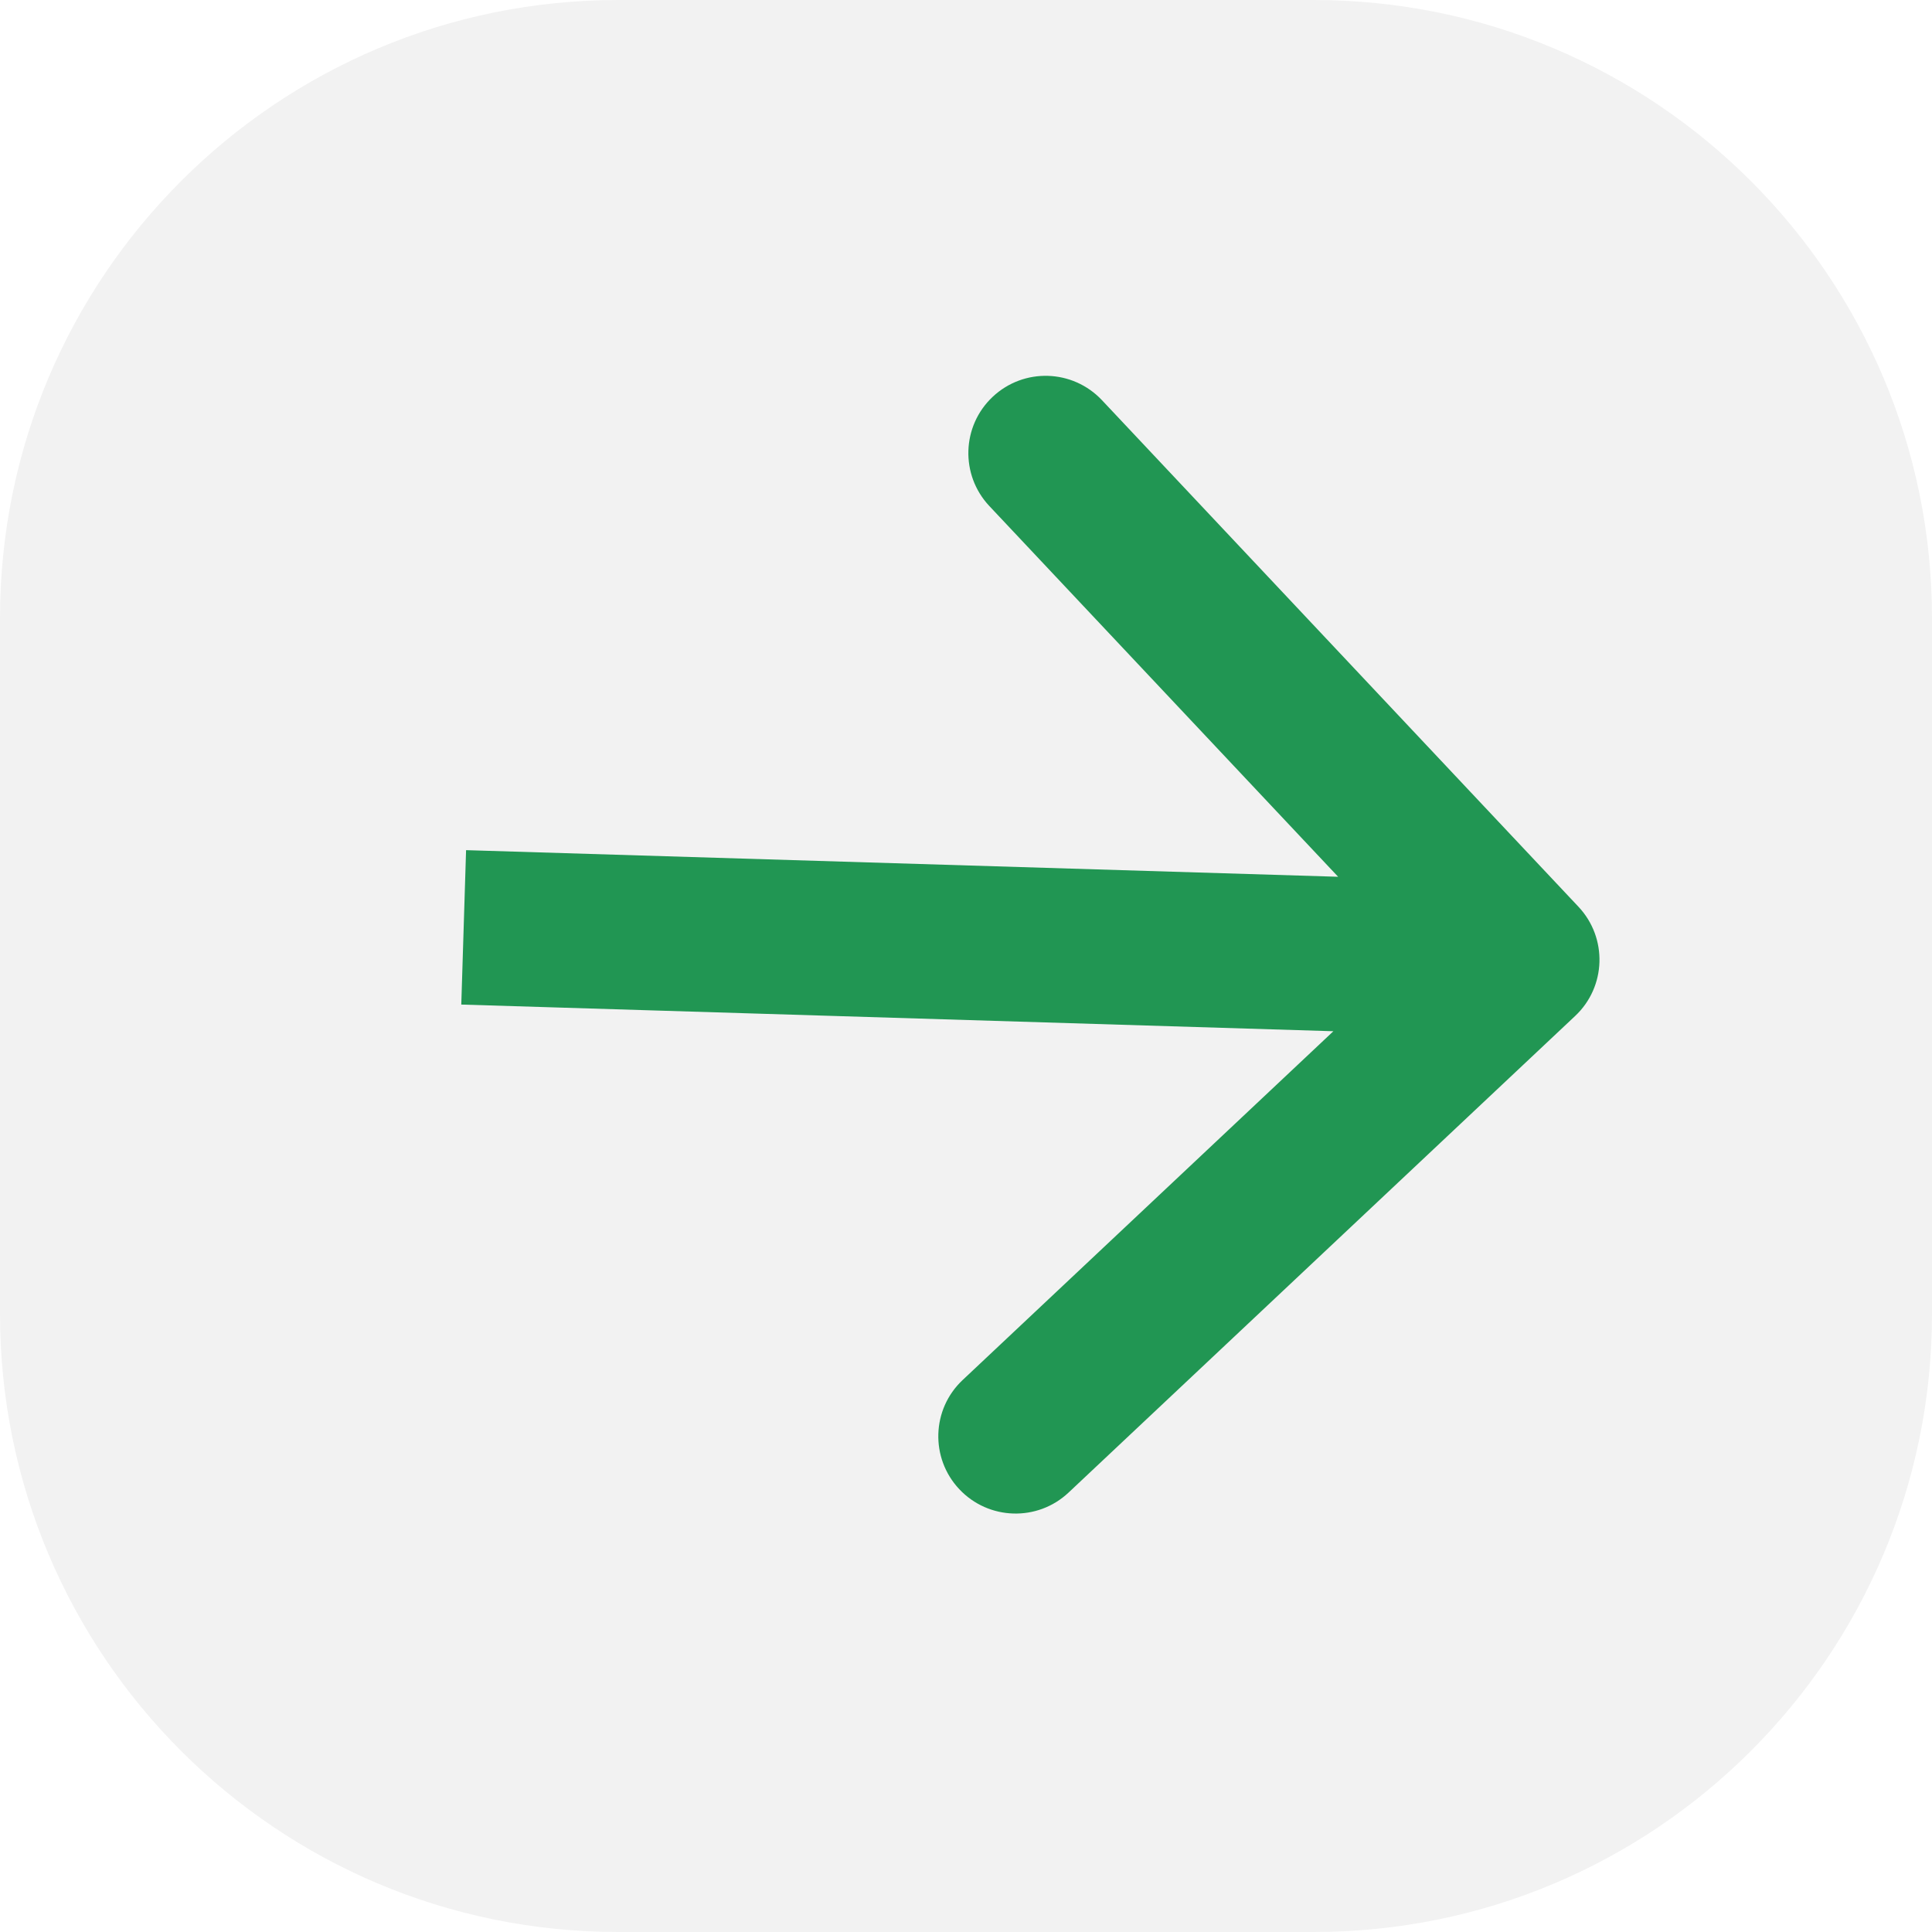
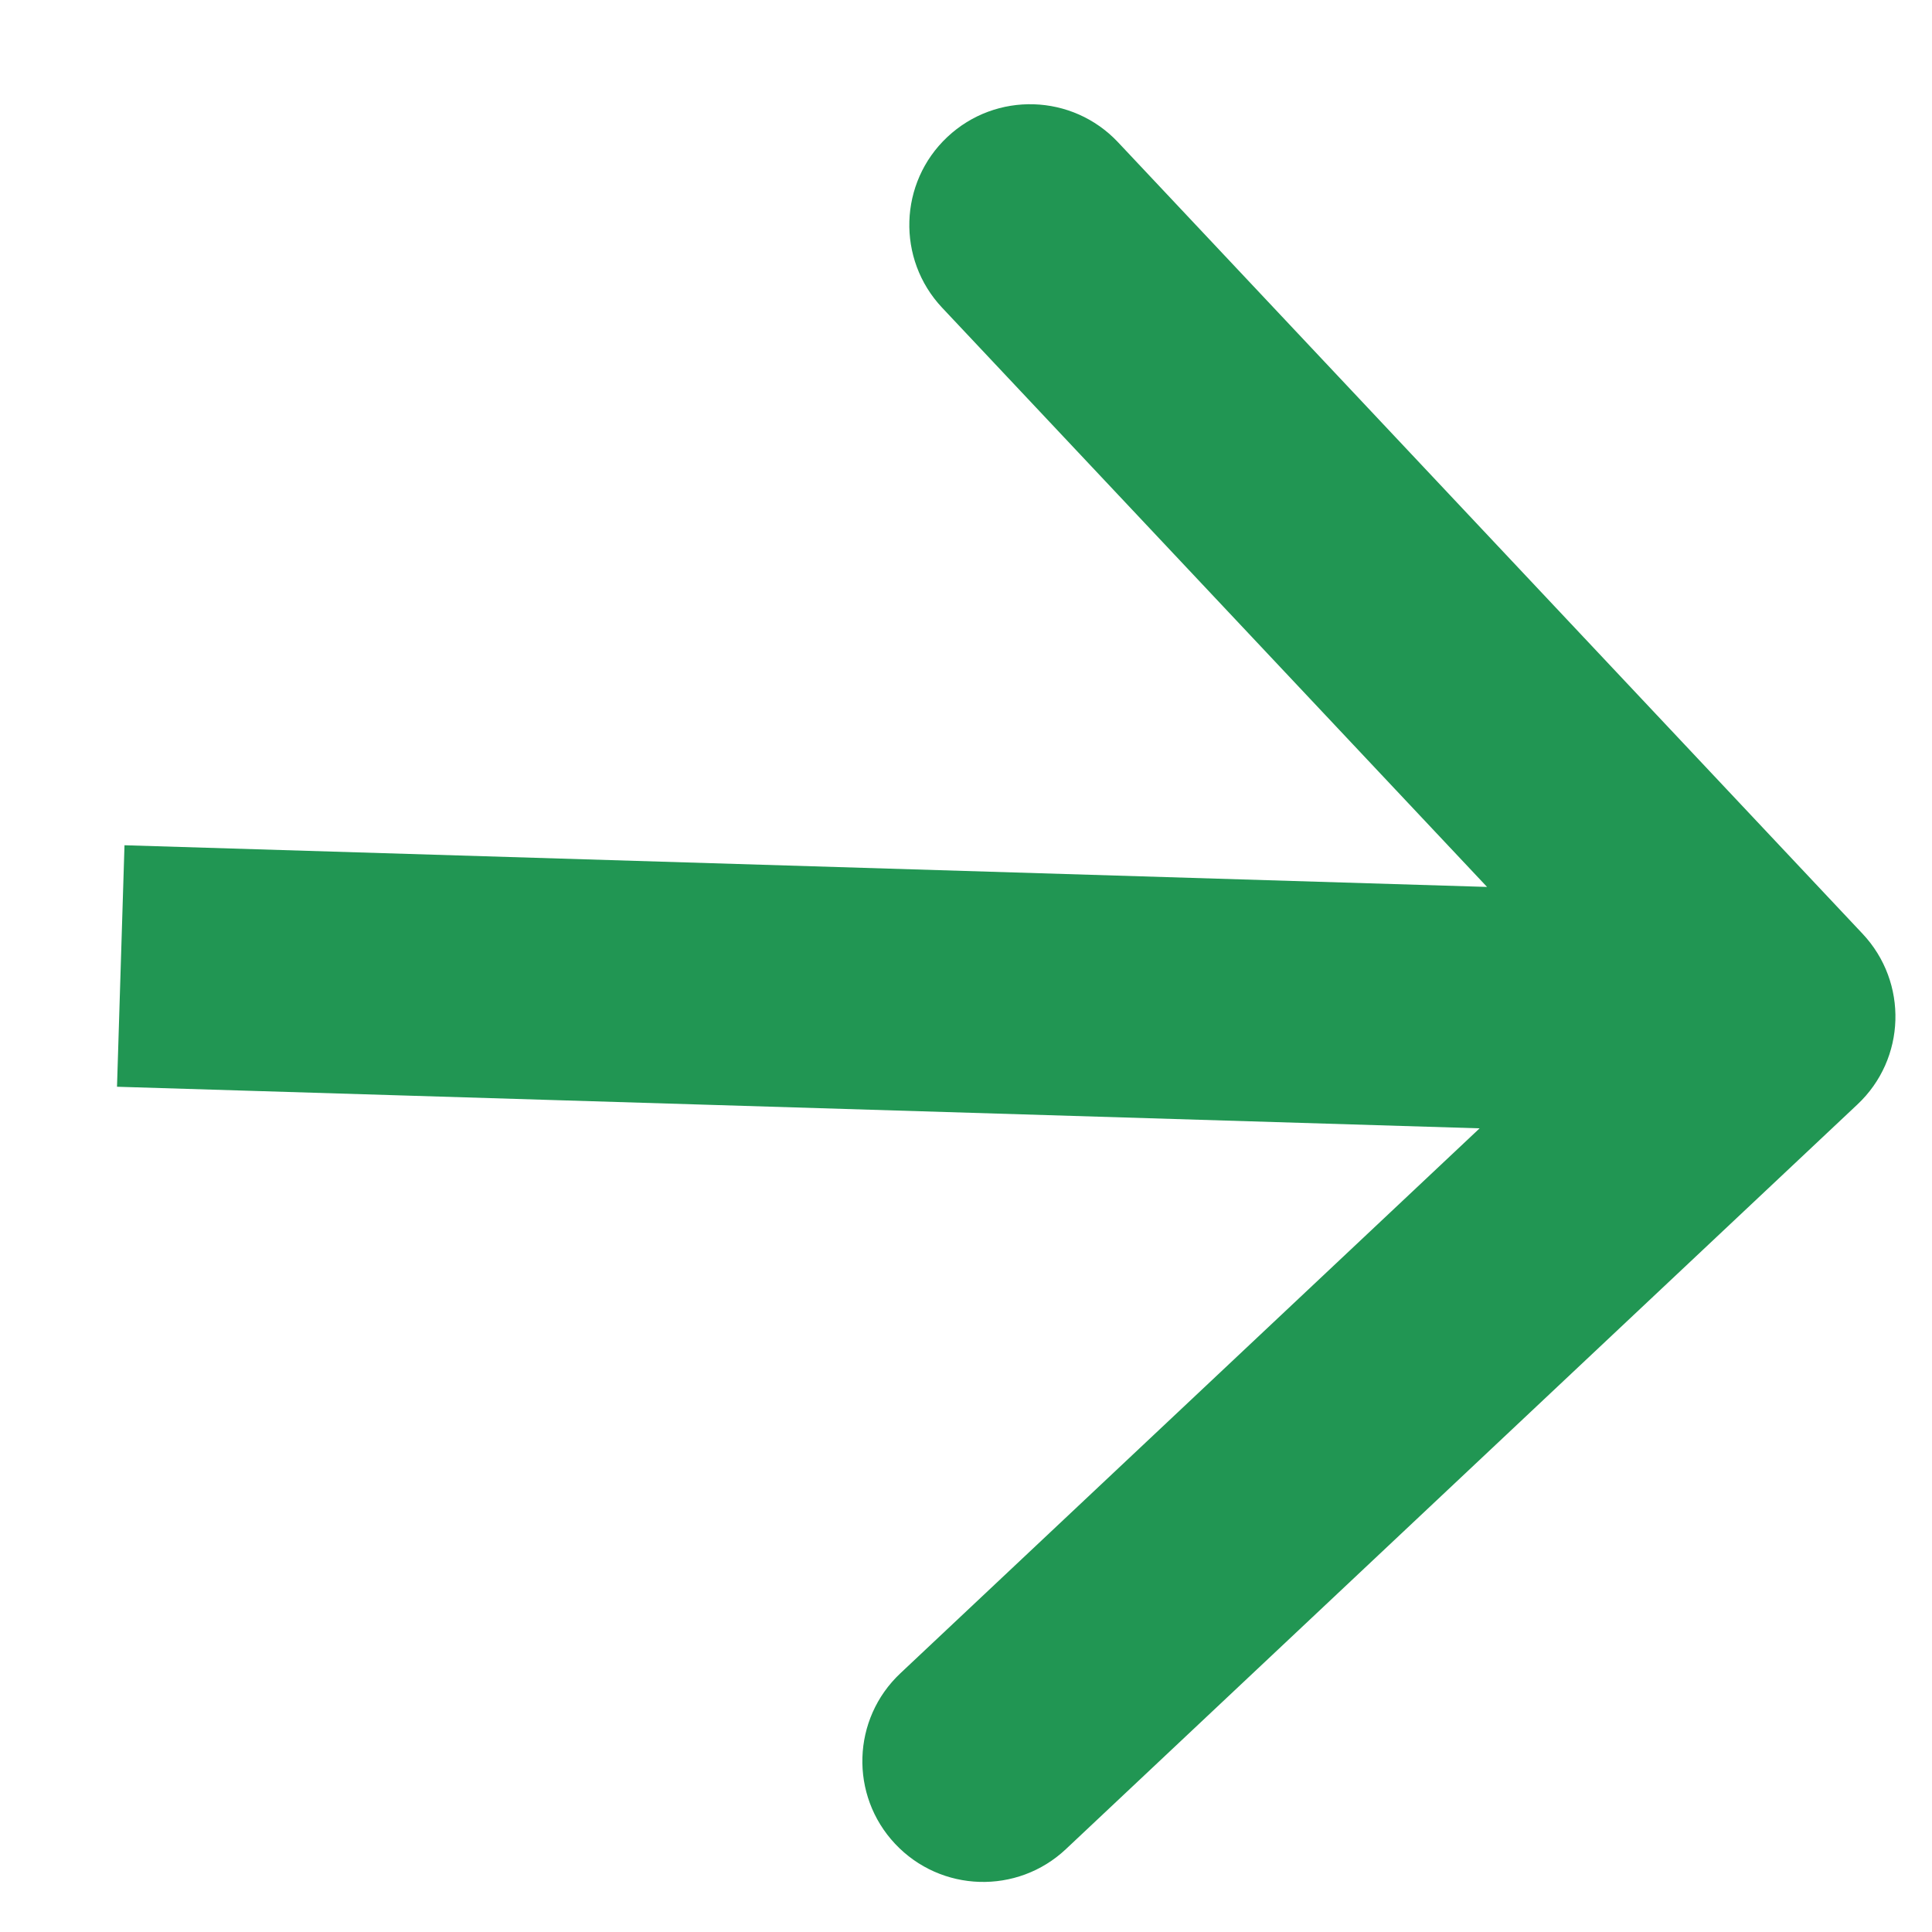
- <svg xmlns="http://www.w3.org/2000/svg" width="25" height="25" viewBox="0 0 25 25" fill="none">
-   <rect width="25" height="25" rx="8" fill="#F2F2F2" />
-   <path d="M20.382 13.147C20.785 12.769 20.804 12.136 20.425 11.733L14.259 5.178C13.88 4.776 13.248 4.756 12.845 5.135C12.443 5.513 12.424 6.146 12.802 6.548L18.284 12.375L12.457 17.857C12.054 18.235 12.035 18.868 12.413 19.27C12.792 19.673 13.425 19.692 13.827 19.314L20.382 13.147ZM5.969 12.999L19.667 13.418L19.728 11.419L6.031 11.001L5.969 12.999Z" fill="#219653" />
+ <svg xmlns="http://www.w3.org/2000/svg" width="16" height="16" viewBox="0 0 16 16" fill="none">
+   <path d="M15.382 9.147C15.785 8.769 15.804 8.136 15.425 7.733L9.259 1.178C8.881 0.776 8.248 0.756 7.845 1.135C7.443 1.513 7.424 2.146 7.802 2.548L13.284 8.375L7.457 13.857C7.054 14.235 7.035 14.868 7.413 15.27C7.792 15.673 8.425 15.692 8.827 15.314L15.382 9.147ZM0.969 9L14.667 9.418L14.728 7.419L1.031 7L0.969 9Z" fill="#219653" />
</svg>
